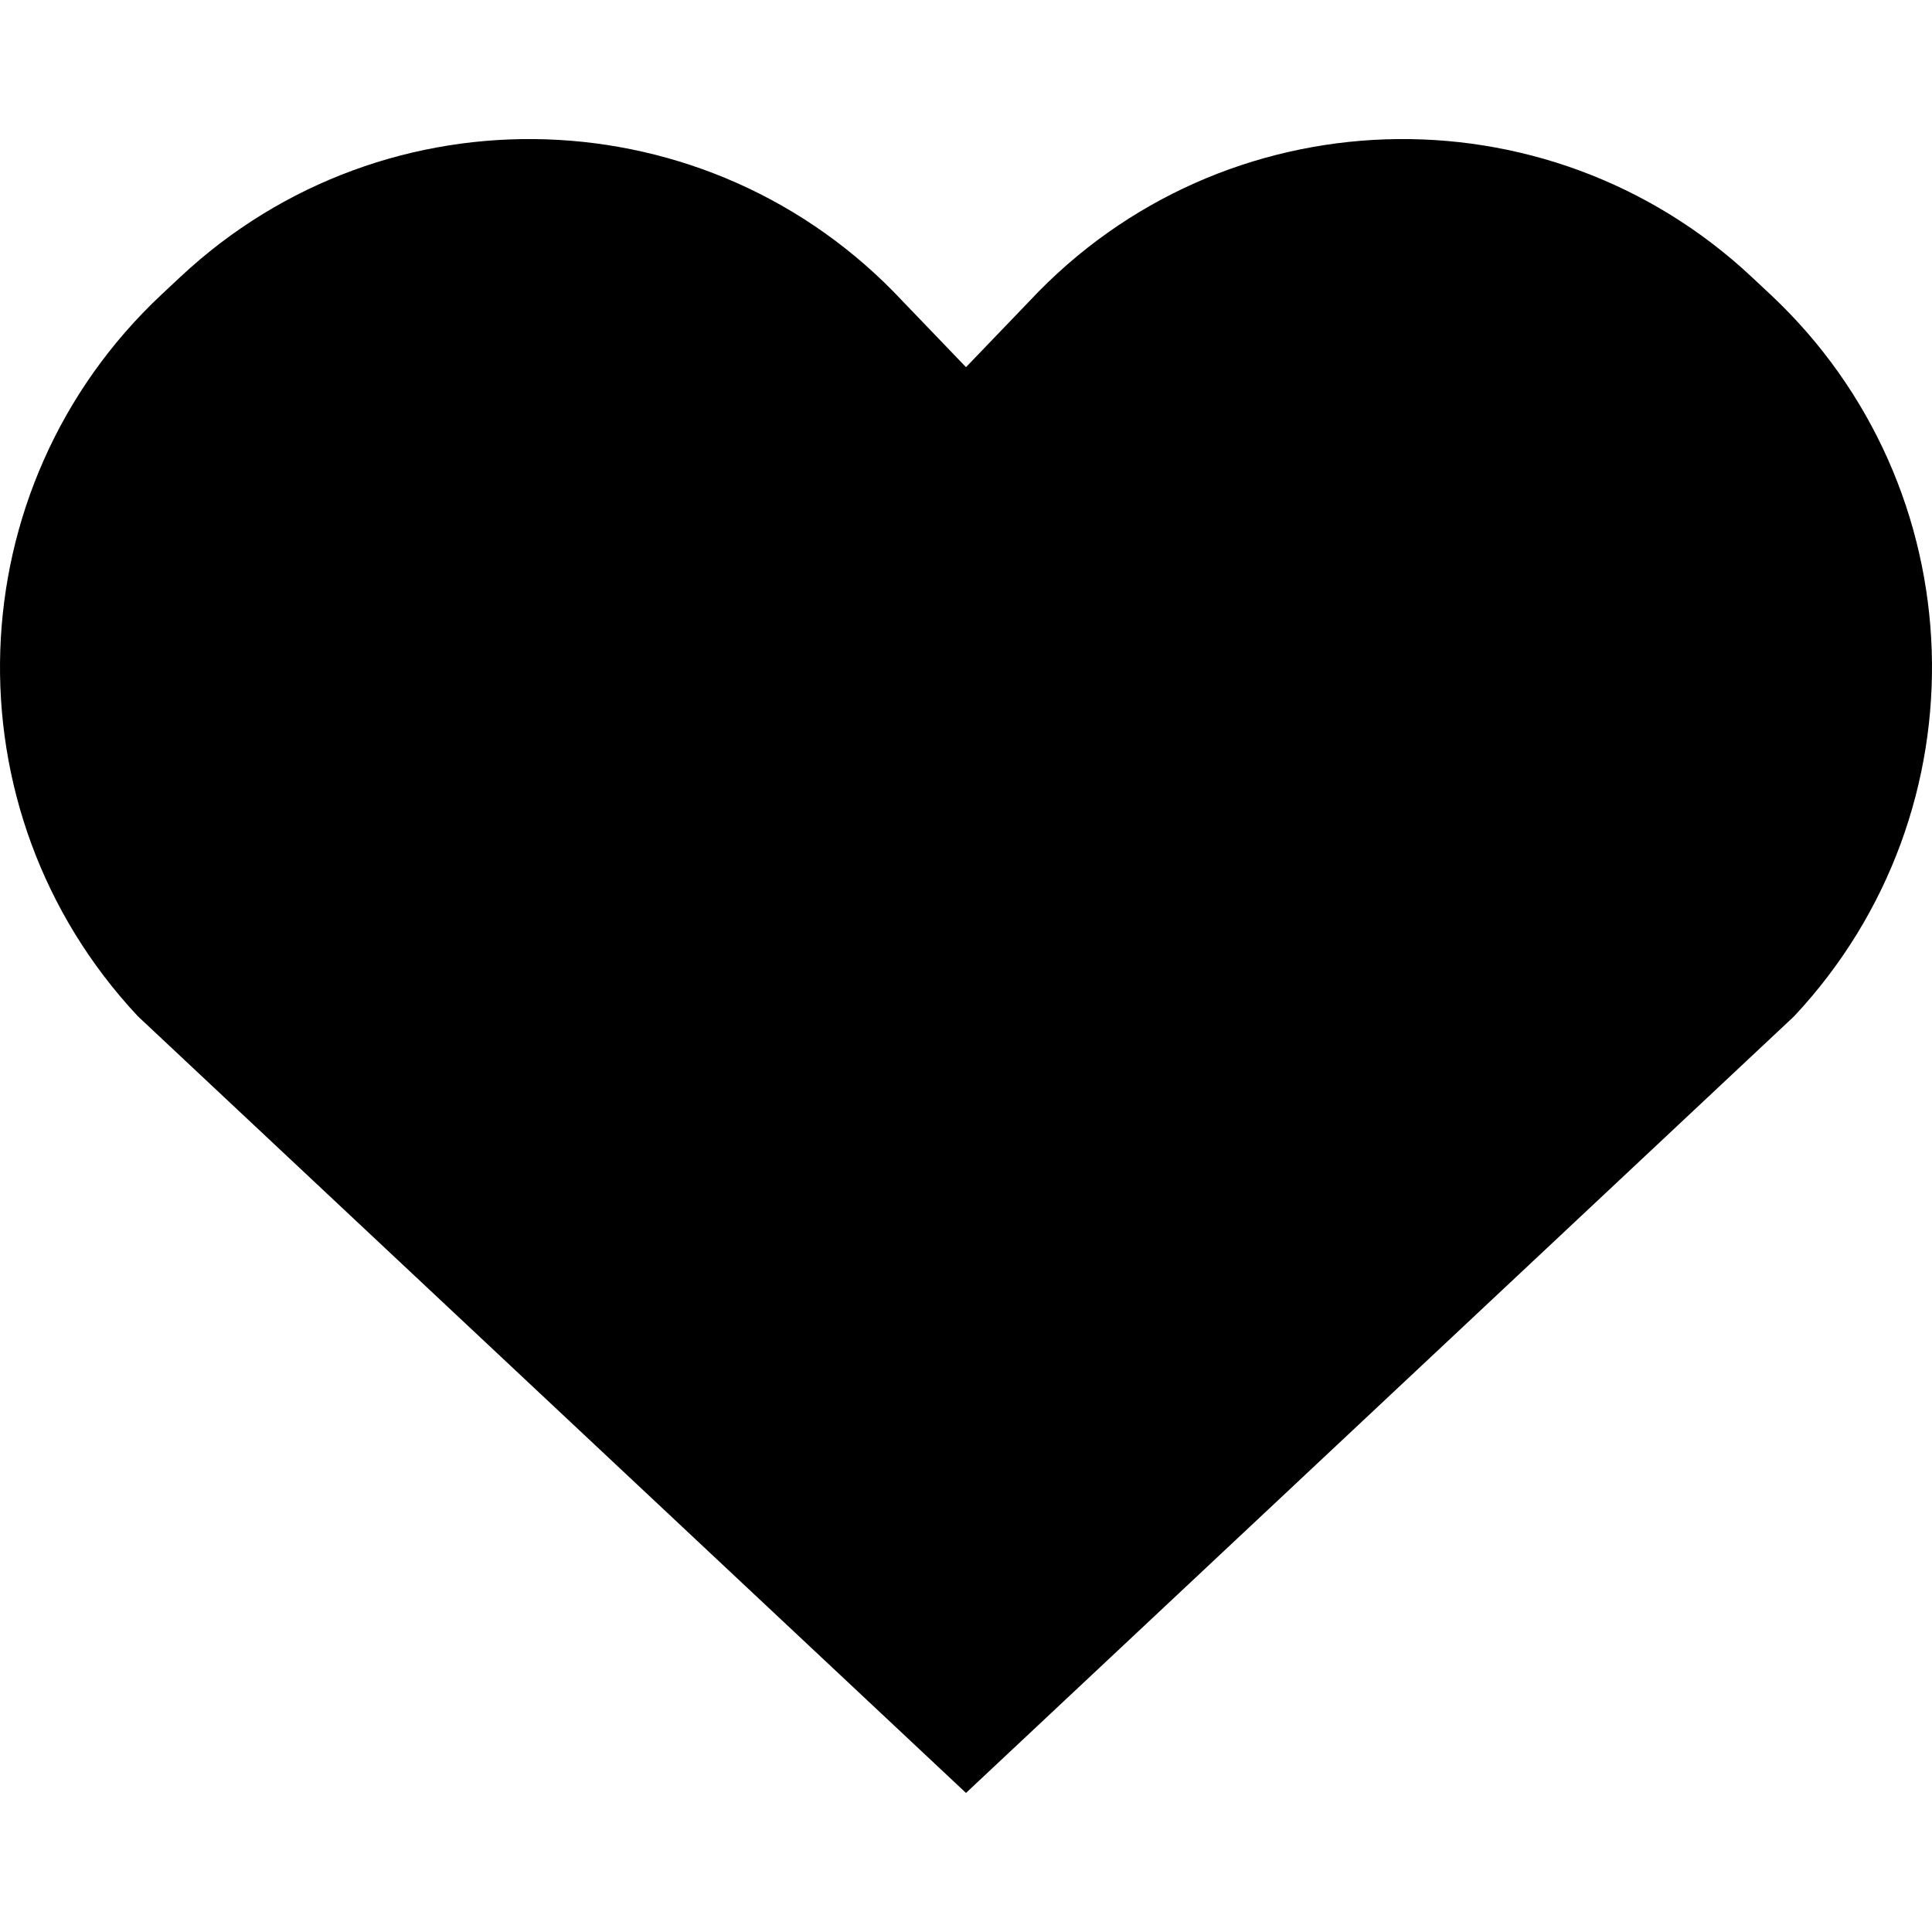
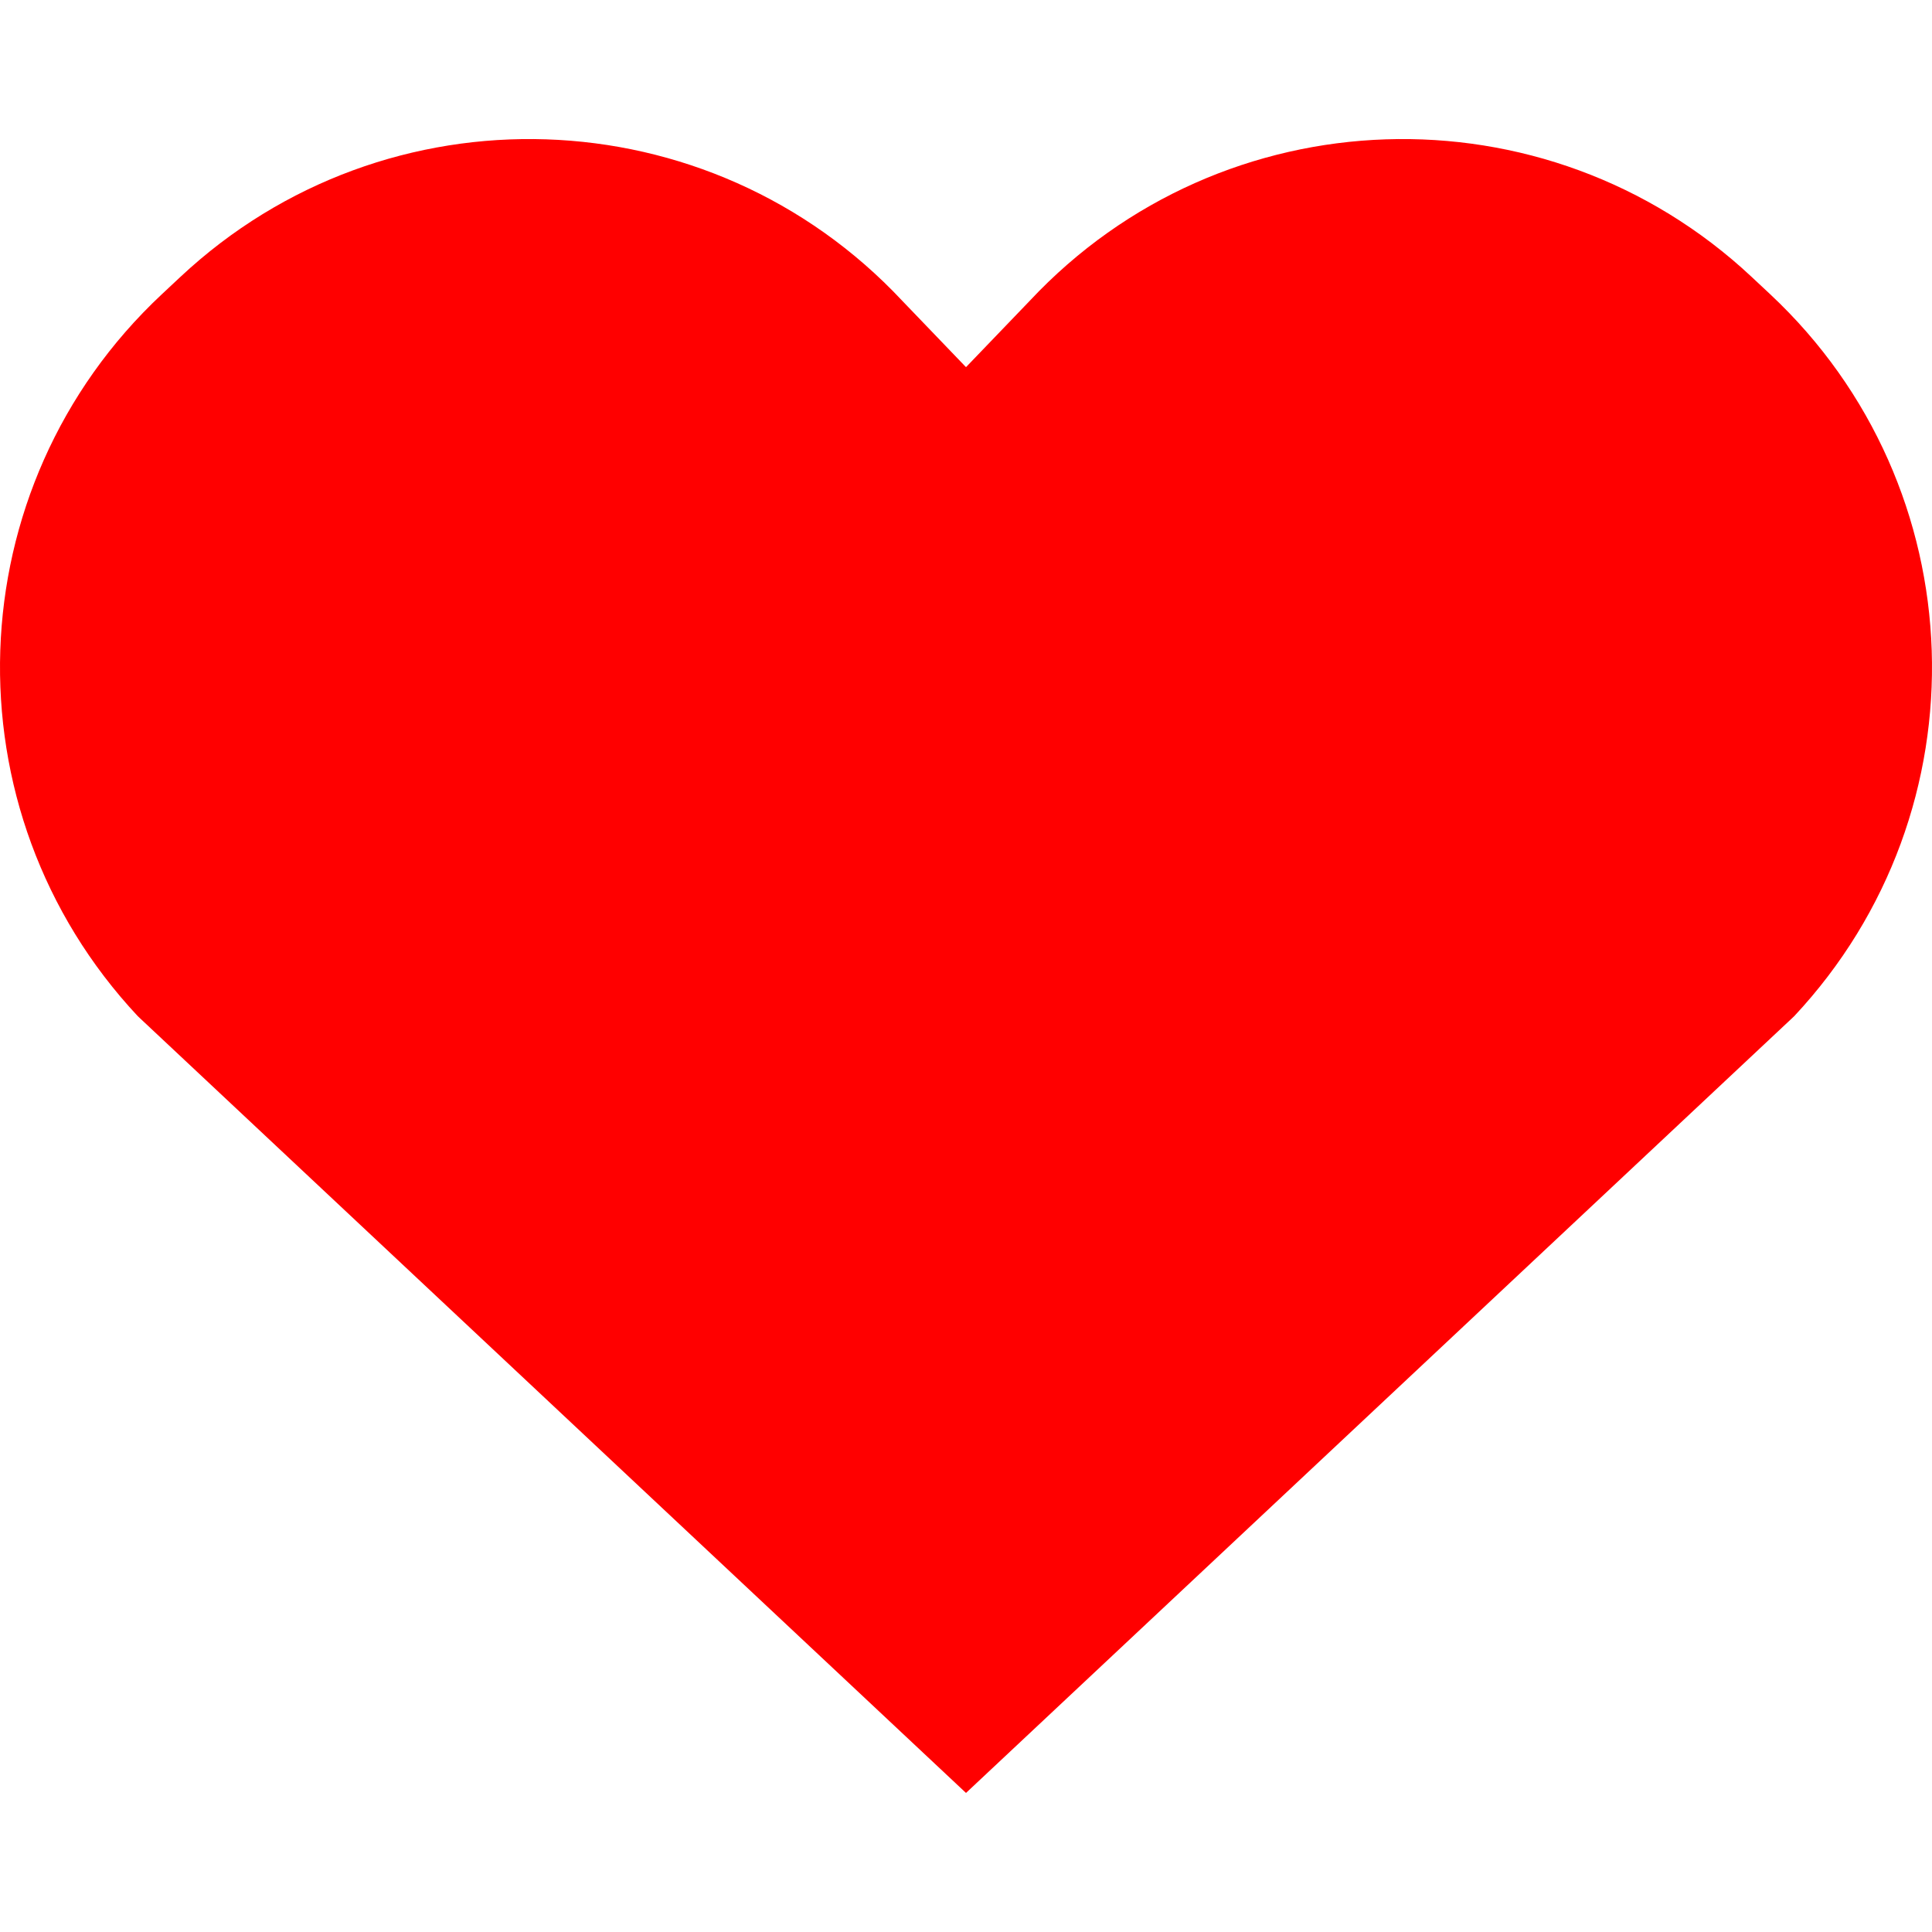
- <svg xmlns="http://www.w3.org/2000/svg" fill="#000000" height="800px" width="800px" version="1.1" id="Capa_1" viewBox="0 0 230 230" xml:space="preserve">
+ <svg xmlns="http://www.w3.org/2000/svg" fill="red" height="800px" width="800px" version="1.1" id="Capa_1" viewBox="0 0 230 230" xml:space="preserve">
  <path d="M213.588,120.982L115,213.445l-98.588-92.463C-6.537,96.466-5.26,57.99,19.248,35.047l2.227-2.083  c24.51-22.942,62.984-21.674,85.934,2.842L115,43.709l7.592-7.903c22.949-24.516,61.424-25.784,85.936-2.842l2.227,2.083  C235.26,57.99,236.537,96.466,213.588,120.982z" />
</svg>
